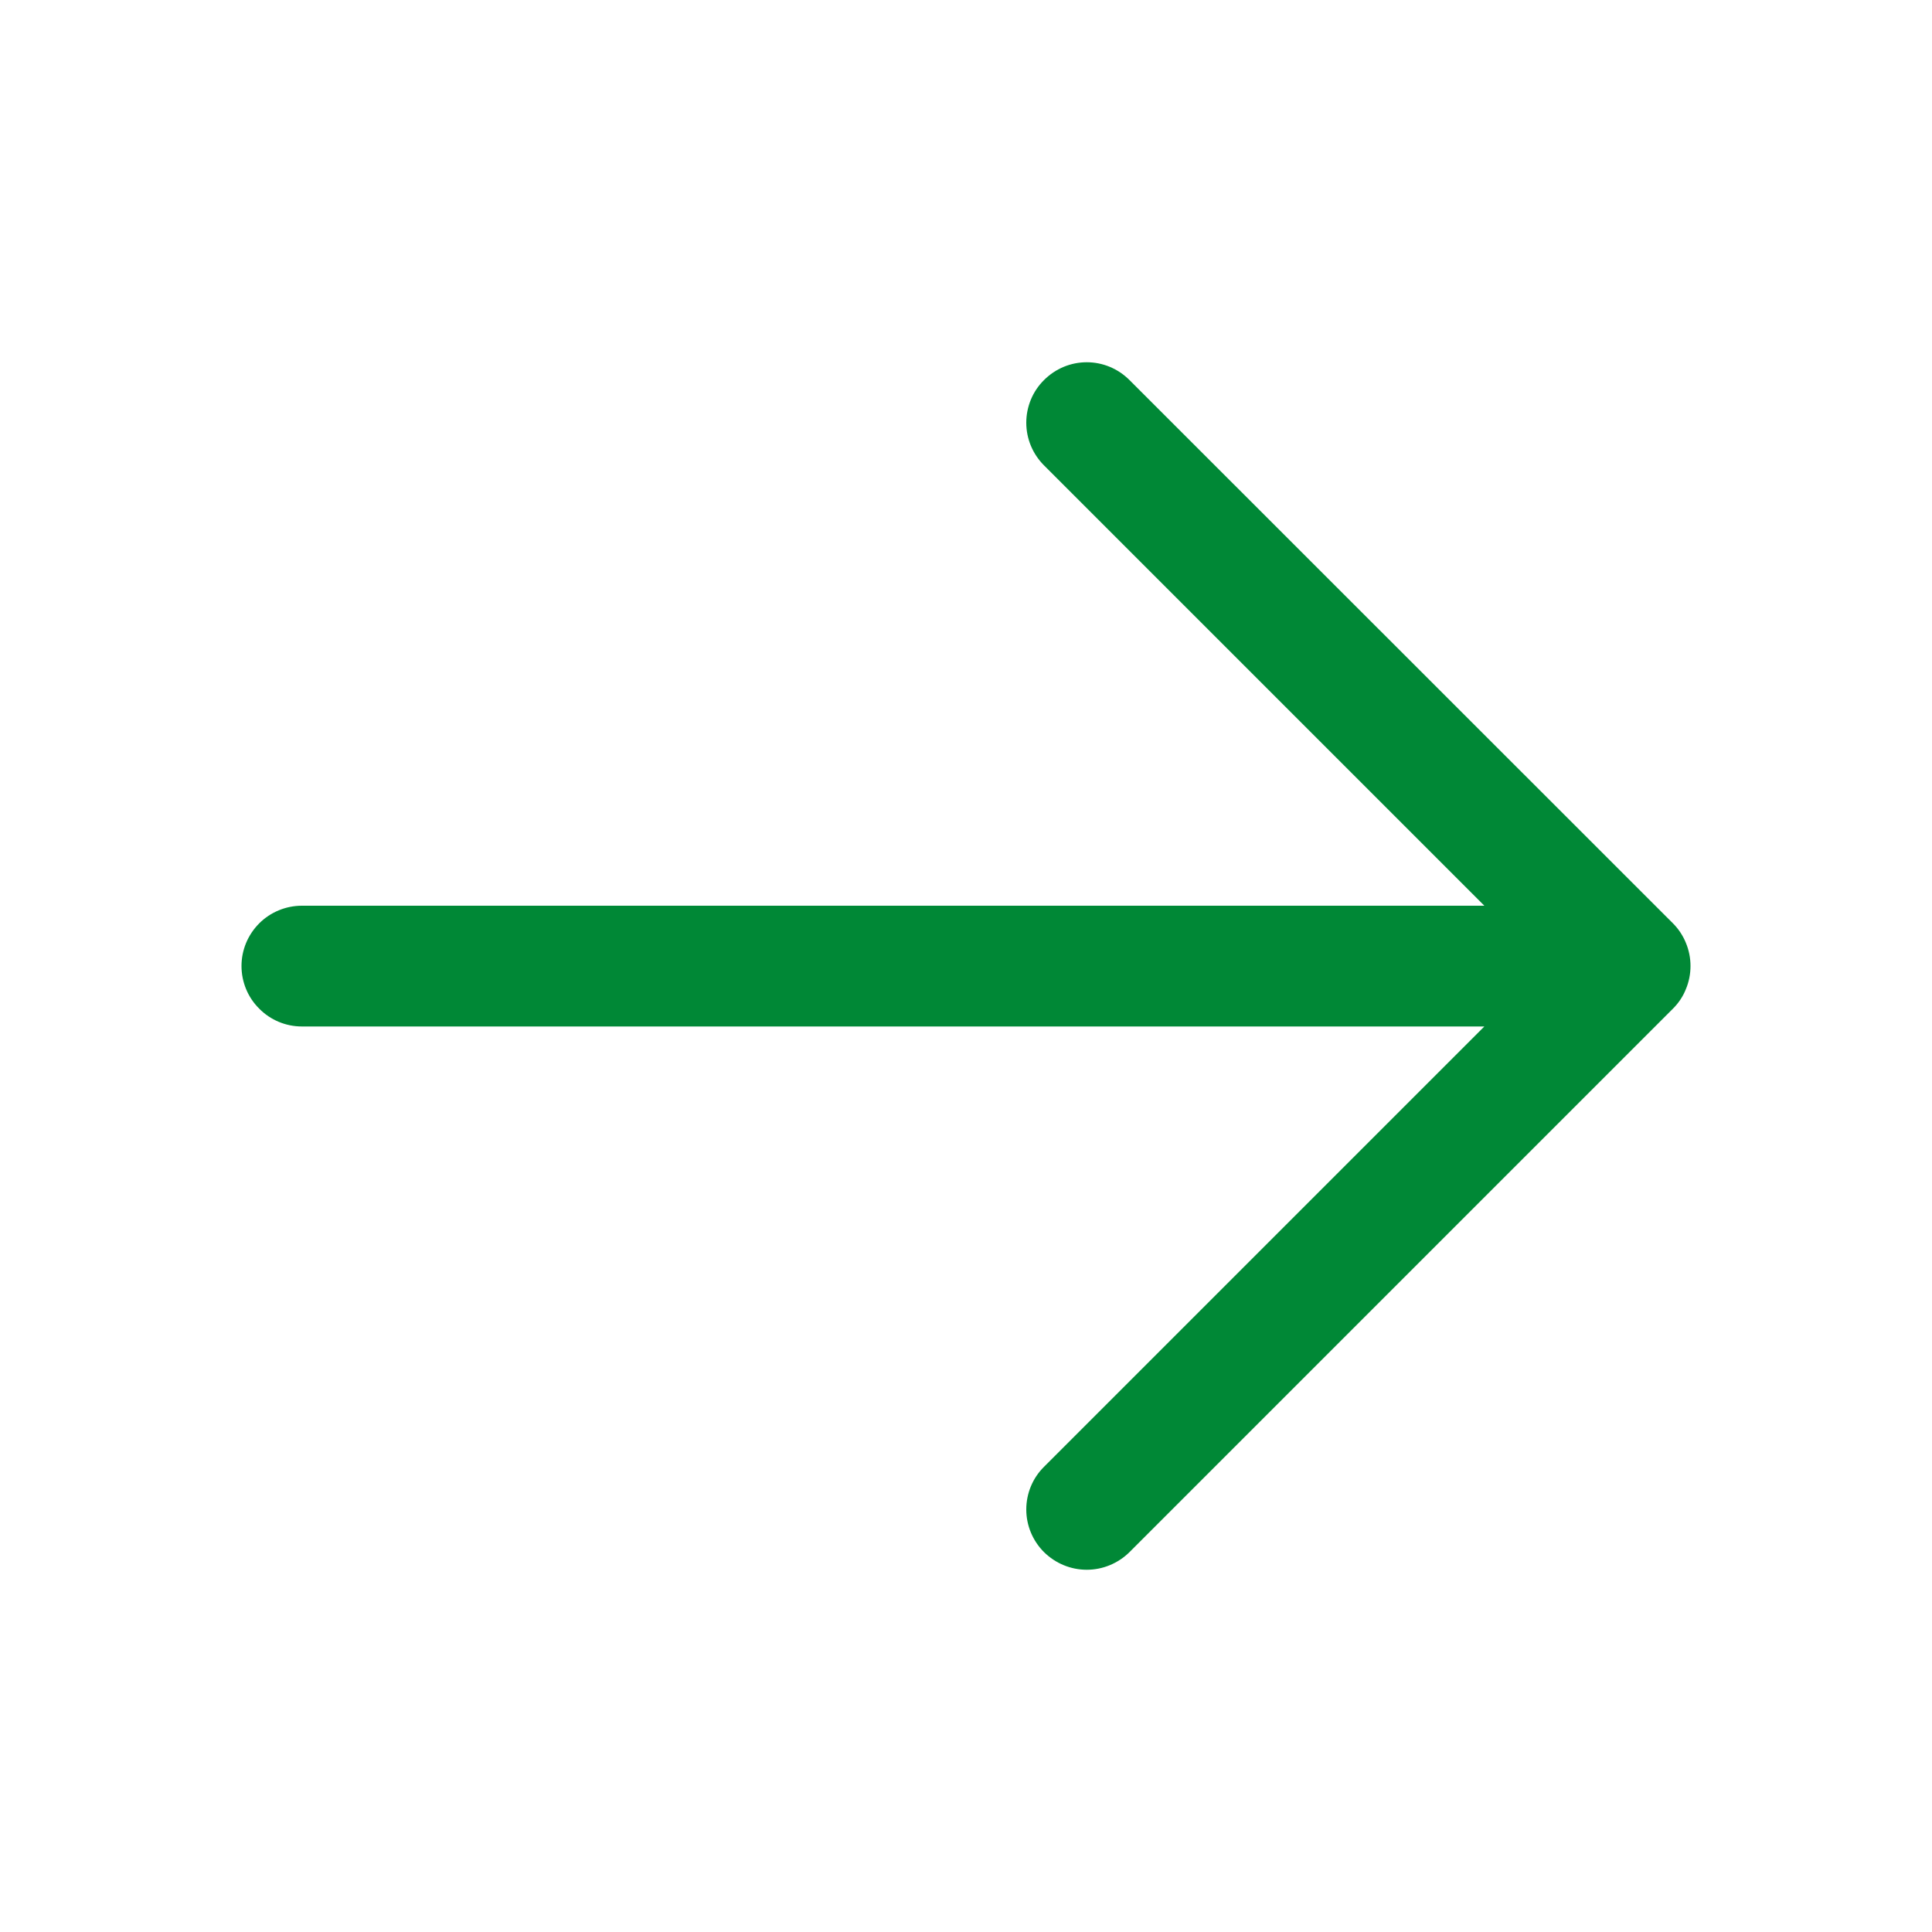
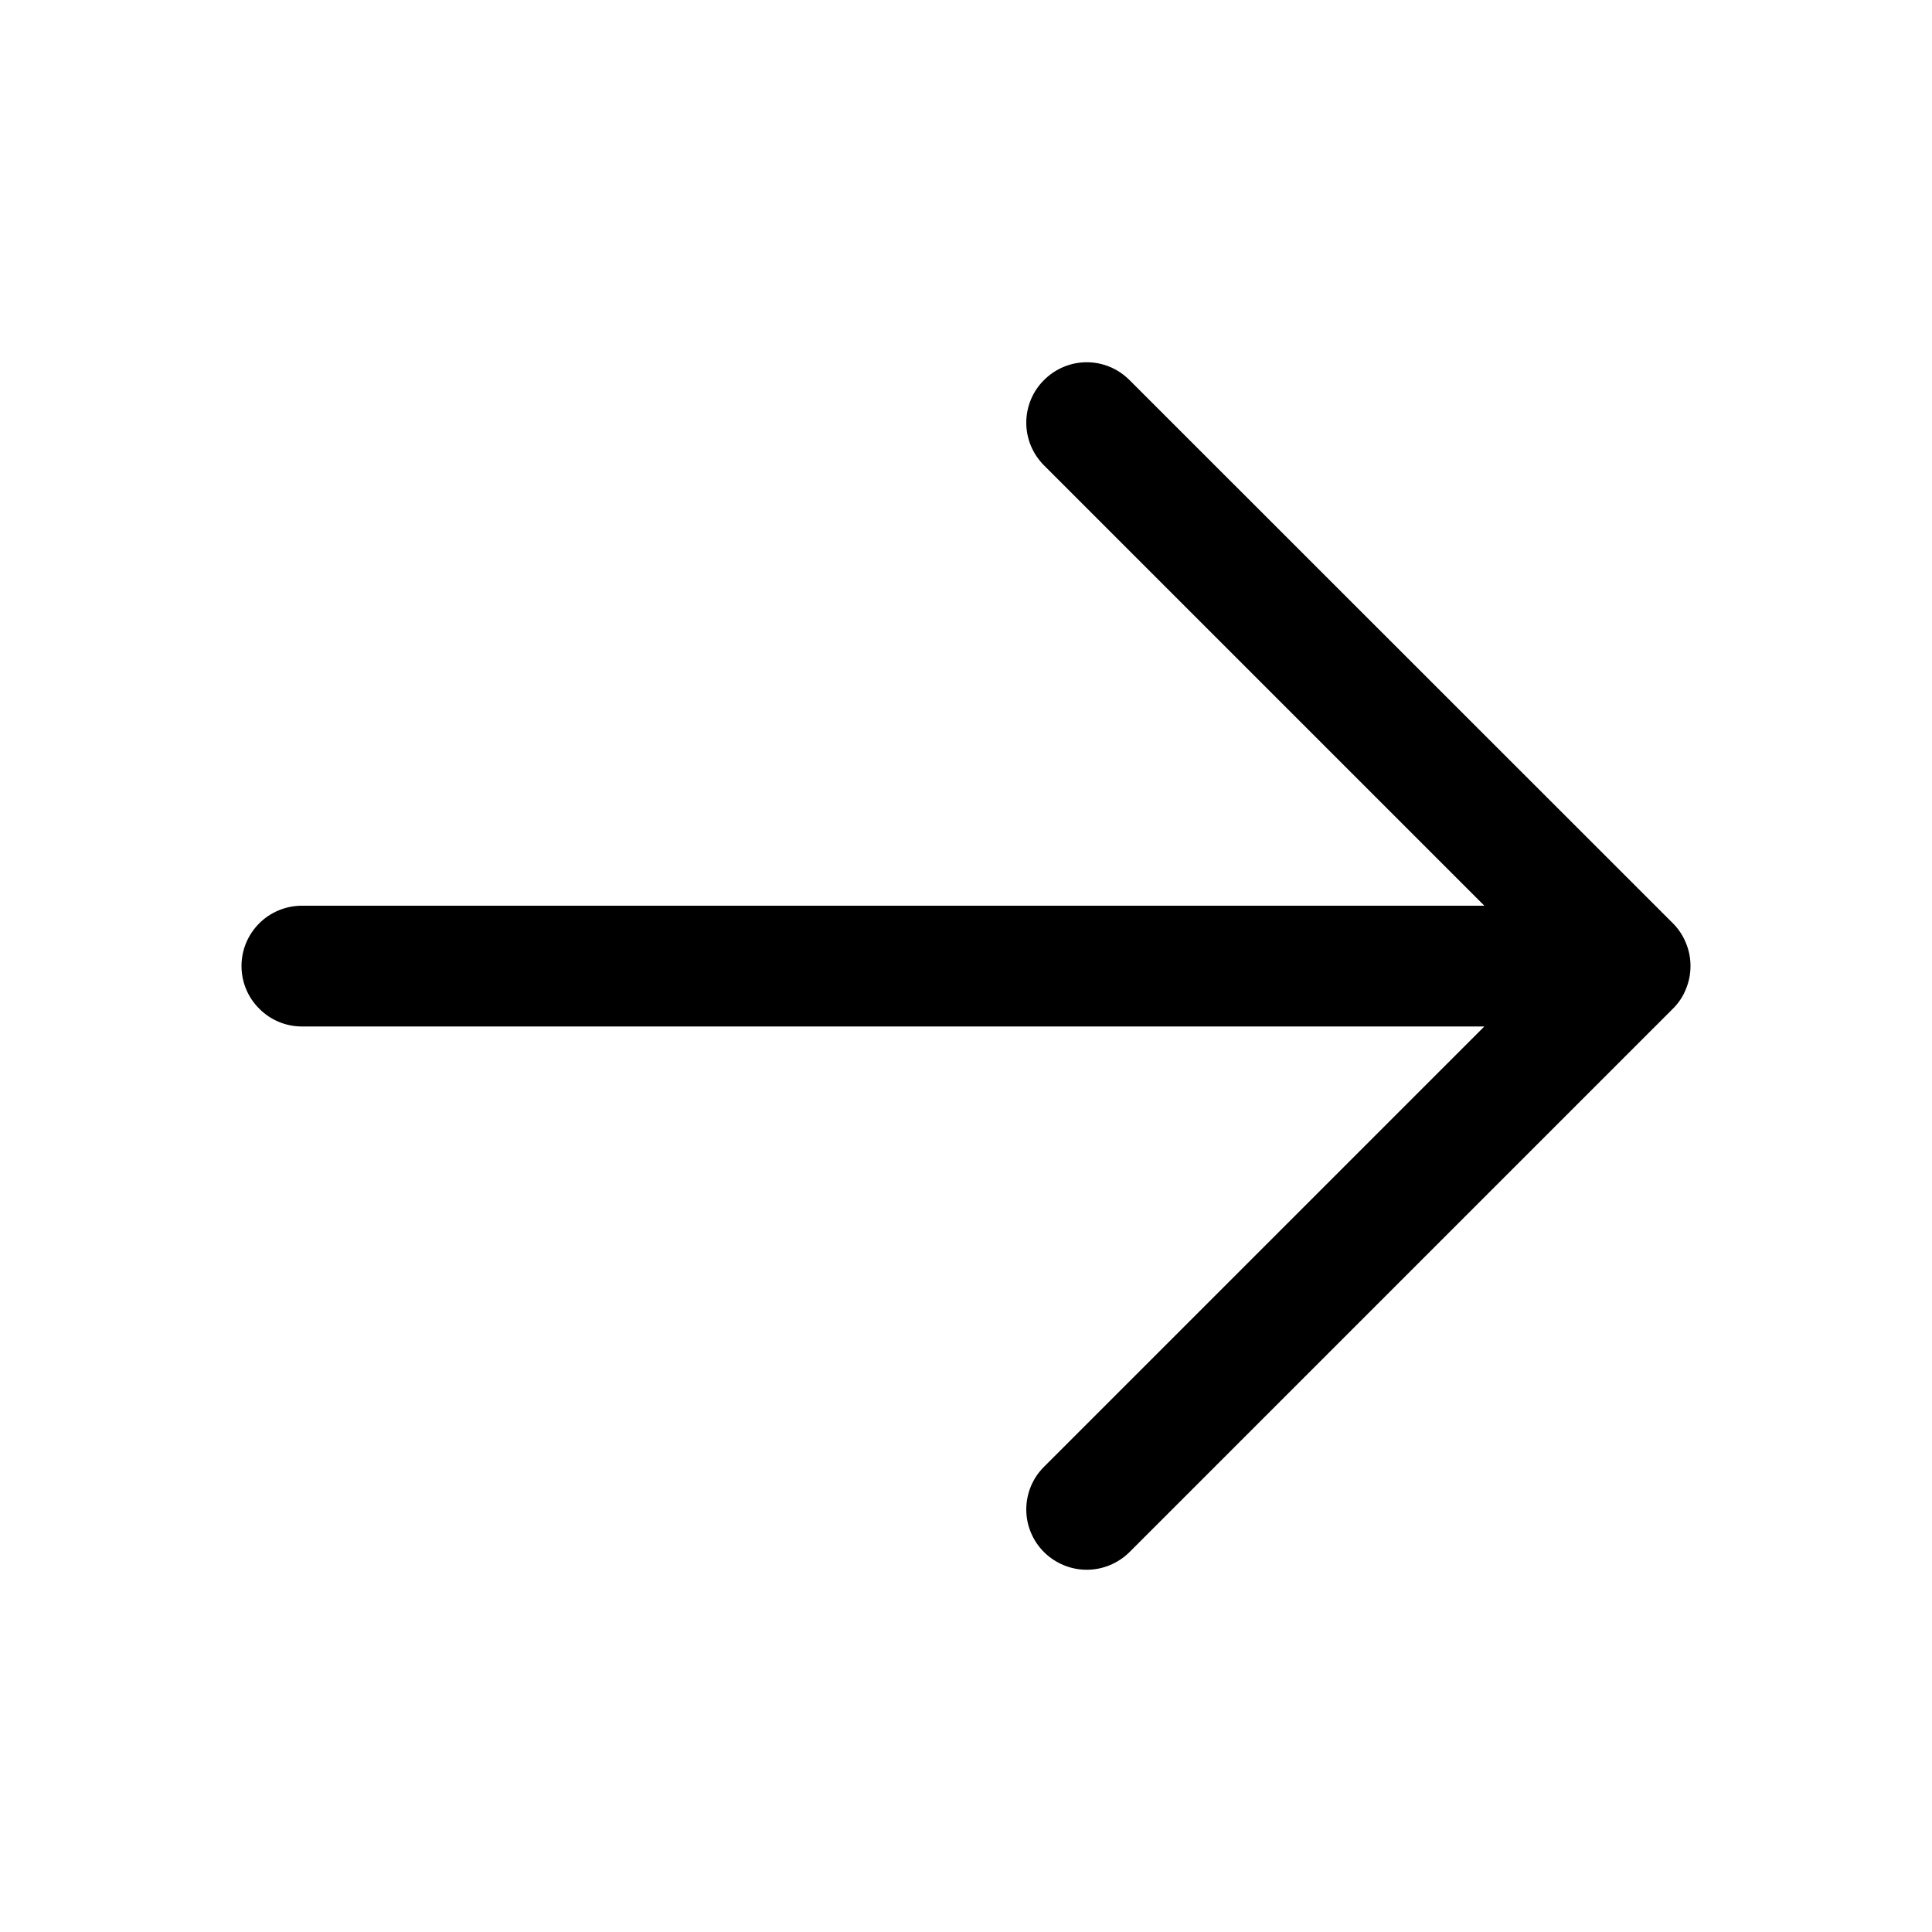
<svg xmlns="http://www.w3.org/2000/svg" width="10" height="10" viewBox="0 0 10 10" fill="none">
-   <path d="M8.659 5.221L5.846 8.034C5.787 8.092 5.708 8.125 5.625 8.125C5.542 8.125 5.463 8.092 5.404 8.034C5.345 7.975 5.312 7.896 5.312 7.813C5.312 7.73 5.345 7.65 5.404 7.592L7.683 5.313H1.562C1.48 5.313 1.4 5.28 1.342 5.221C1.283 5.163 1.25 5.083 1.25 5C1.25 4.917 1.283 4.838 1.342 4.779C1.4 4.721 1.48 4.688 1.562 4.688H7.683L5.404 2.409C5.345 2.35 5.312 2.271 5.312 2.188C5.312 2.105 5.345 2.025 5.404 1.967C5.463 1.908 5.542 1.875 5.625 1.875C5.708 1.875 5.787 1.908 5.846 1.967L8.659 4.779C8.688 4.808 8.711 4.843 8.726 4.88C8.742 4.918 8.75 4.959 8.75 5C8.75 5.041 8.742 5.082 8.726 5.12C8.711 5.158 8.688 5.192 8.659 5.221Z" fill="#008836" />
+   <path d="M8.659 5.221L5.846 8.034C5.787 8.092 5.708 8.125 5.625 8.125C5.542 8.125 5.463 8.092 5.404 8.034C5.345 7.975 5.312 7.896 5.312 7.813C5.312 7.73 5.345 7.65 5.404 7.592L7.683 5.313H1.562C1.48 5.313 1.4 5.28 1.342 5.221C1.283 5.163 1.25 5.083 1.25 5C1.25 4.917 1.283 4.838 1.342 4.779C1.4 4.721 1.48 4.688 1.562 4.688H7.683L5.404 2.409C5.345 2.35 5.312 2.271 5.312 2.188C5.312 2.105 5.345 2.025 5.404 1.967C5.463 1.908 5.542 1.875 5.625 1.875C5.708 1.875 5.787 1.908 5.846 1.967L8.659 4.779C8.688 4.808 8.711 4.843 8.726 4.88C8.742 4.918 8.75 4.959 8.75 5C8.75 5.041 8.742 5.082 8.726 5.12C8.711 5.158 8.688 5.192 8.659 5.221Z" fill="currentColor" />
</svg>
